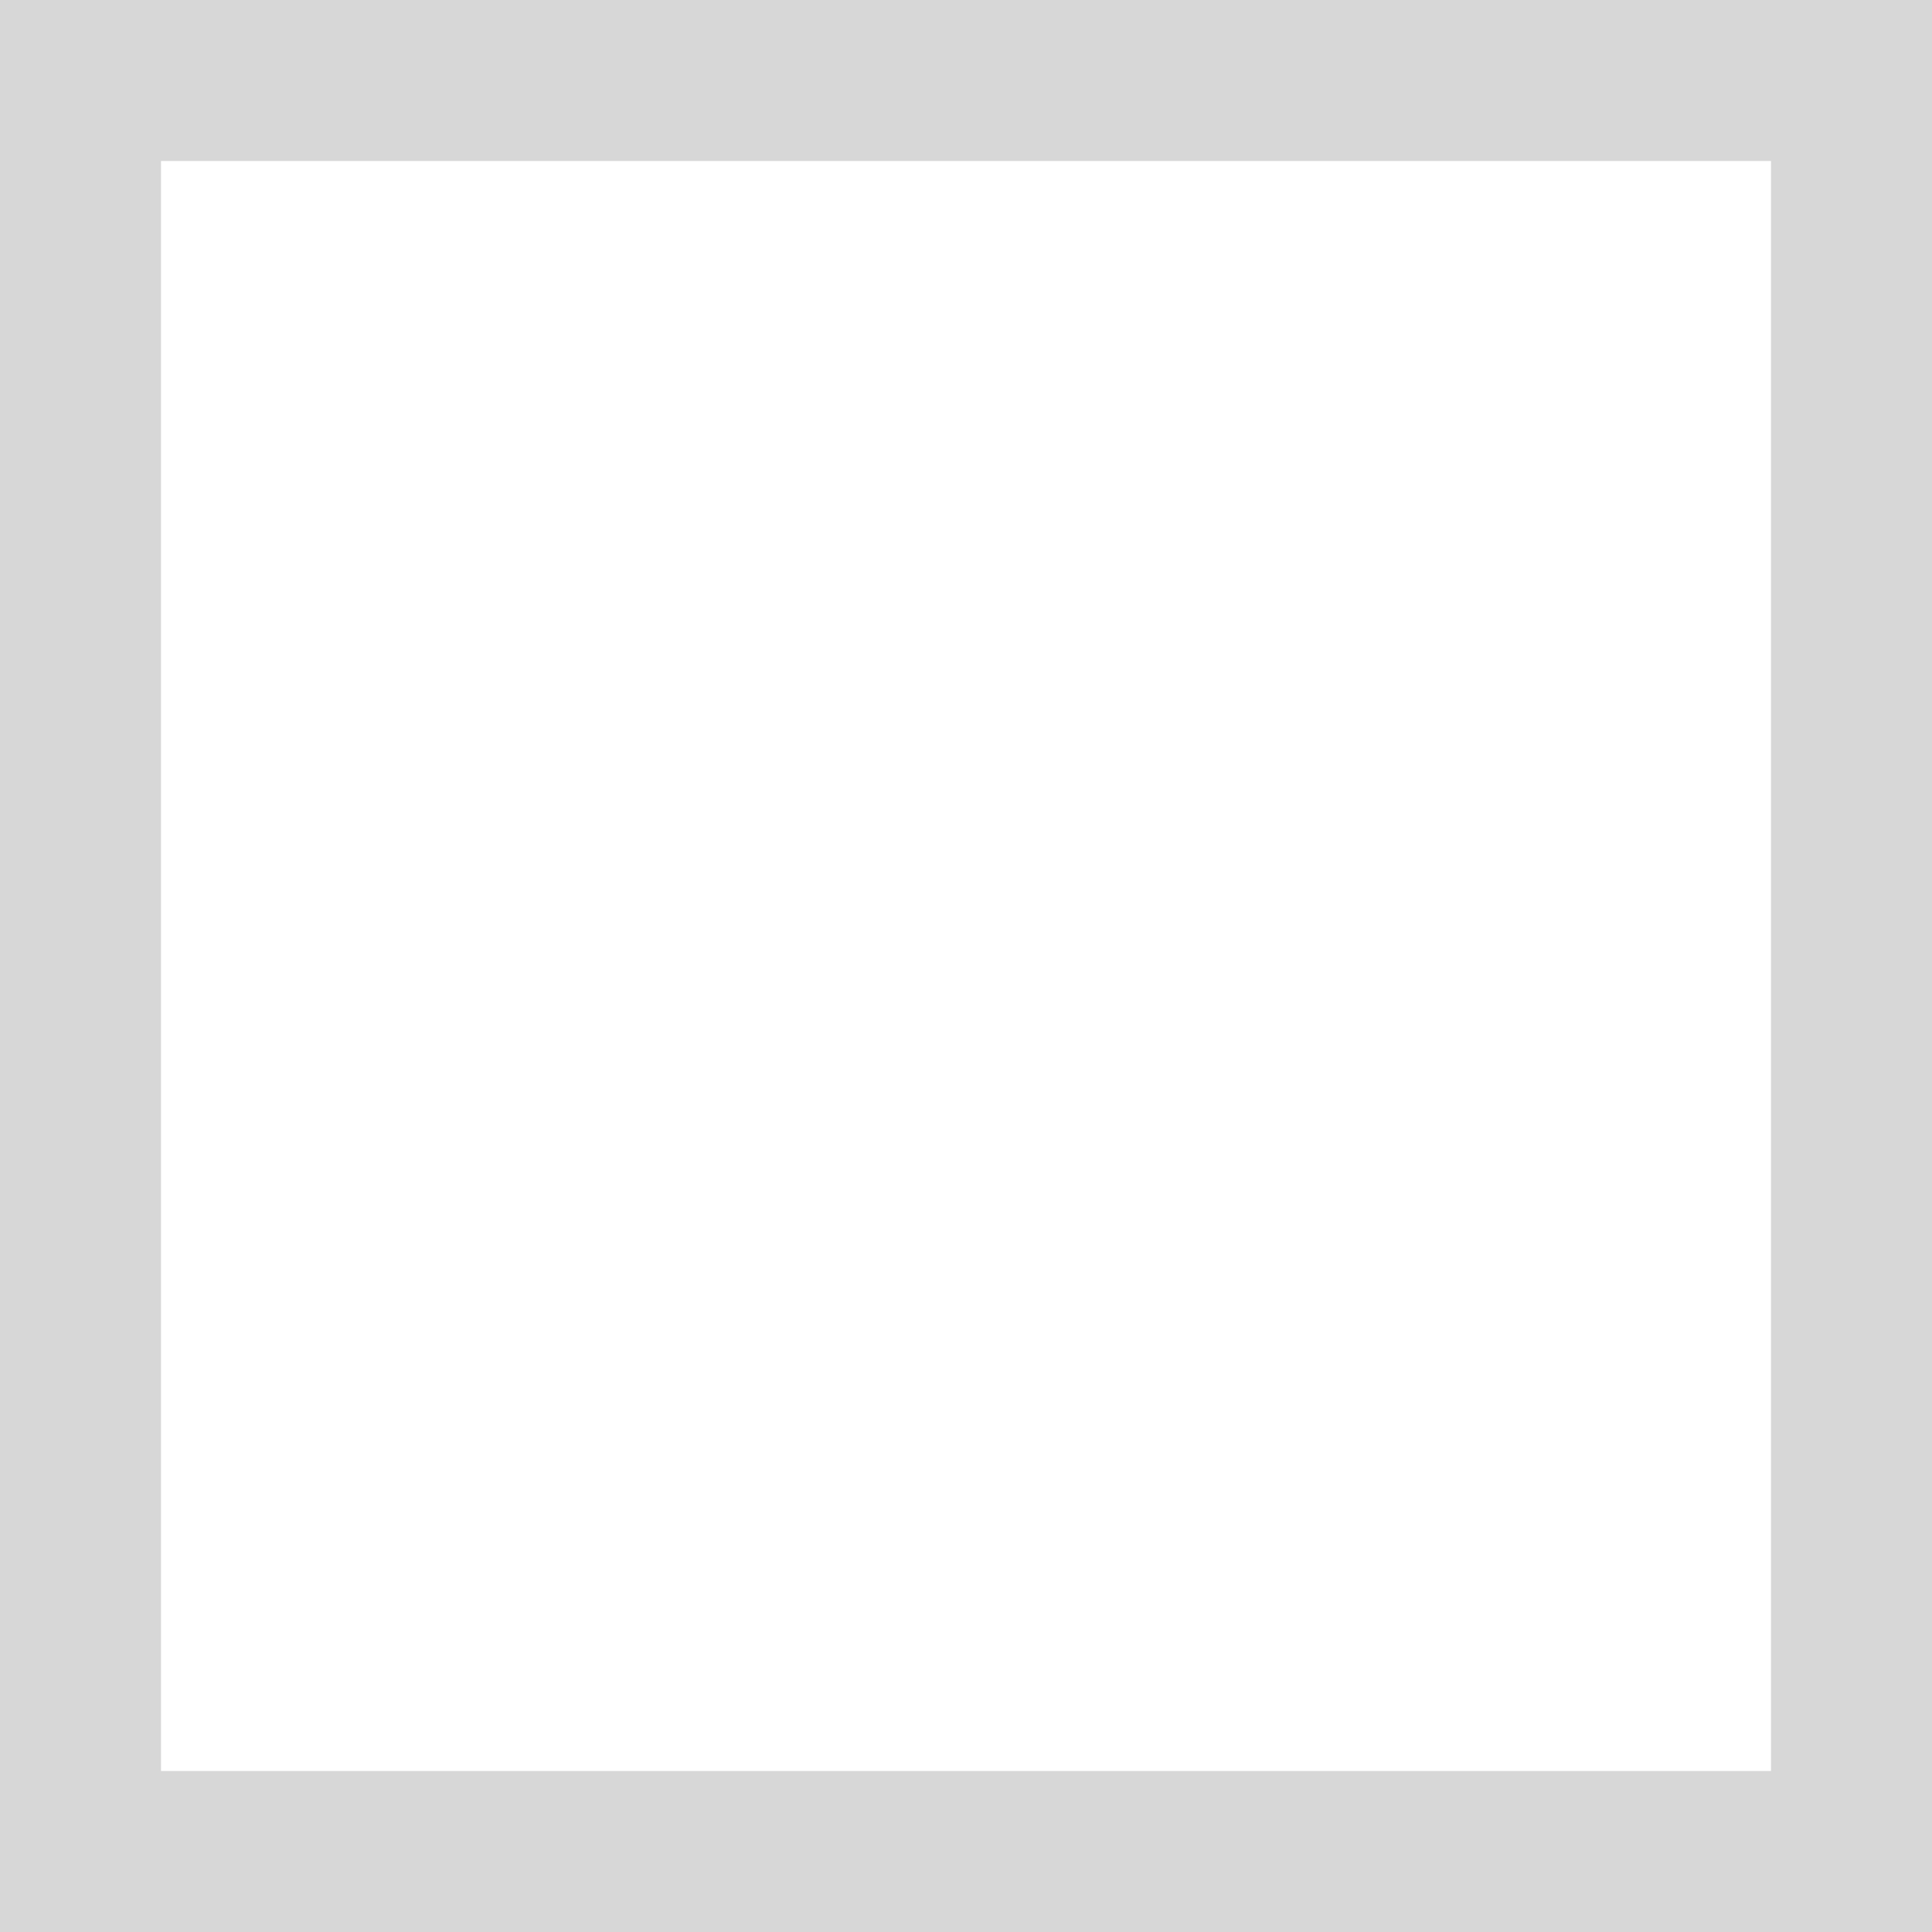
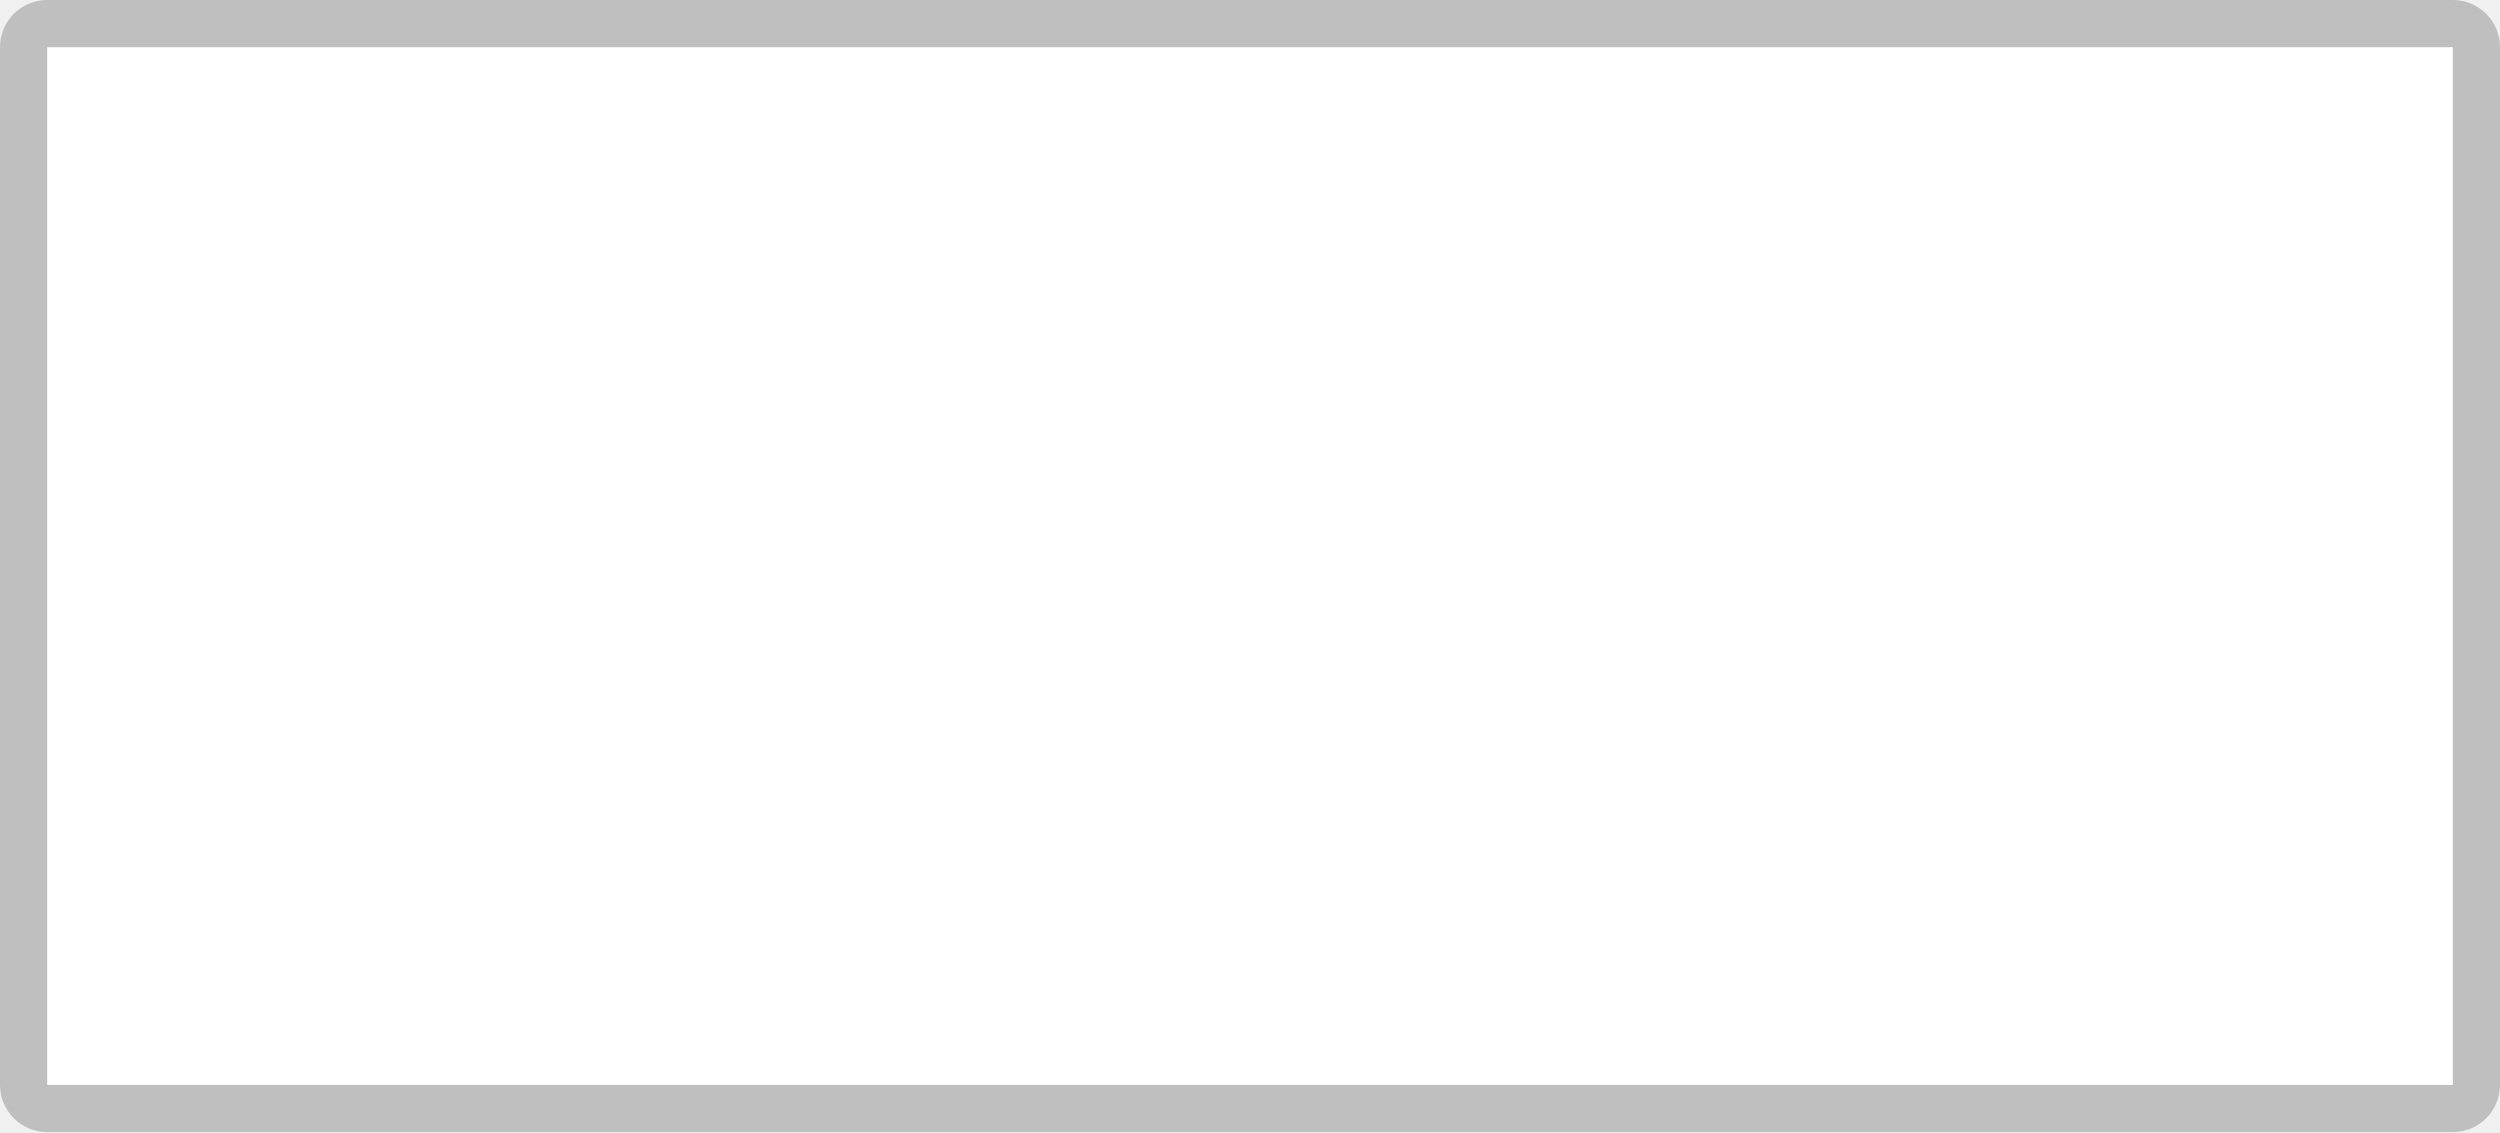
- <svg xmlns="http://www.w3.org/2000/svg" version="1.1" width="12px" height="12px" viewBox="1896 323.5  12 12">
-   <path d="M 1896.5 324  L 1907.5 324  L 1907.5 335  L 1896.5 335  L 1896.5 324  Z " fill-rule="nonzero" fill="#ffffff" stroke="none" />
-   <path d="M 1896.5 324  L 1907.5 324  L 1907.5 335  L 1896.5 335  L 1896.5 324  Z " stroke-width="1" stroke="#d7d7d7" fill="none" />
+ <svg xmlns="http://www.w3.org/2000/svg" version="1.1" width="53px" height="24px">
+   <g transform="matrix(1 0 0 1 -1855 -867 )">
+     <path d="M 1856 868  L 1907 868  L 1907 890  L 1856 890  L 1856 868  Z " fill-rule="nonzero" fill="#ffffff" stroke="none" />
+     <path d="M 1855.5 868  A 0.5 0.5 0 0 1 1856 867.5 L 1907 867.5  A 0.5 0.5 0 0 1 1907.5 868 L 1907.5 890  A 0.5 0.5 0 0 1 1907 890.5 L 1856 890.5  A 0.5 0.5 0 0 1 1855.5 890 L 1855.5 868  Z " stroke-width="1" stroke="#aaaaaa" fill="none" stroke-opacity="0.702" />
+   </g>
</svg>
